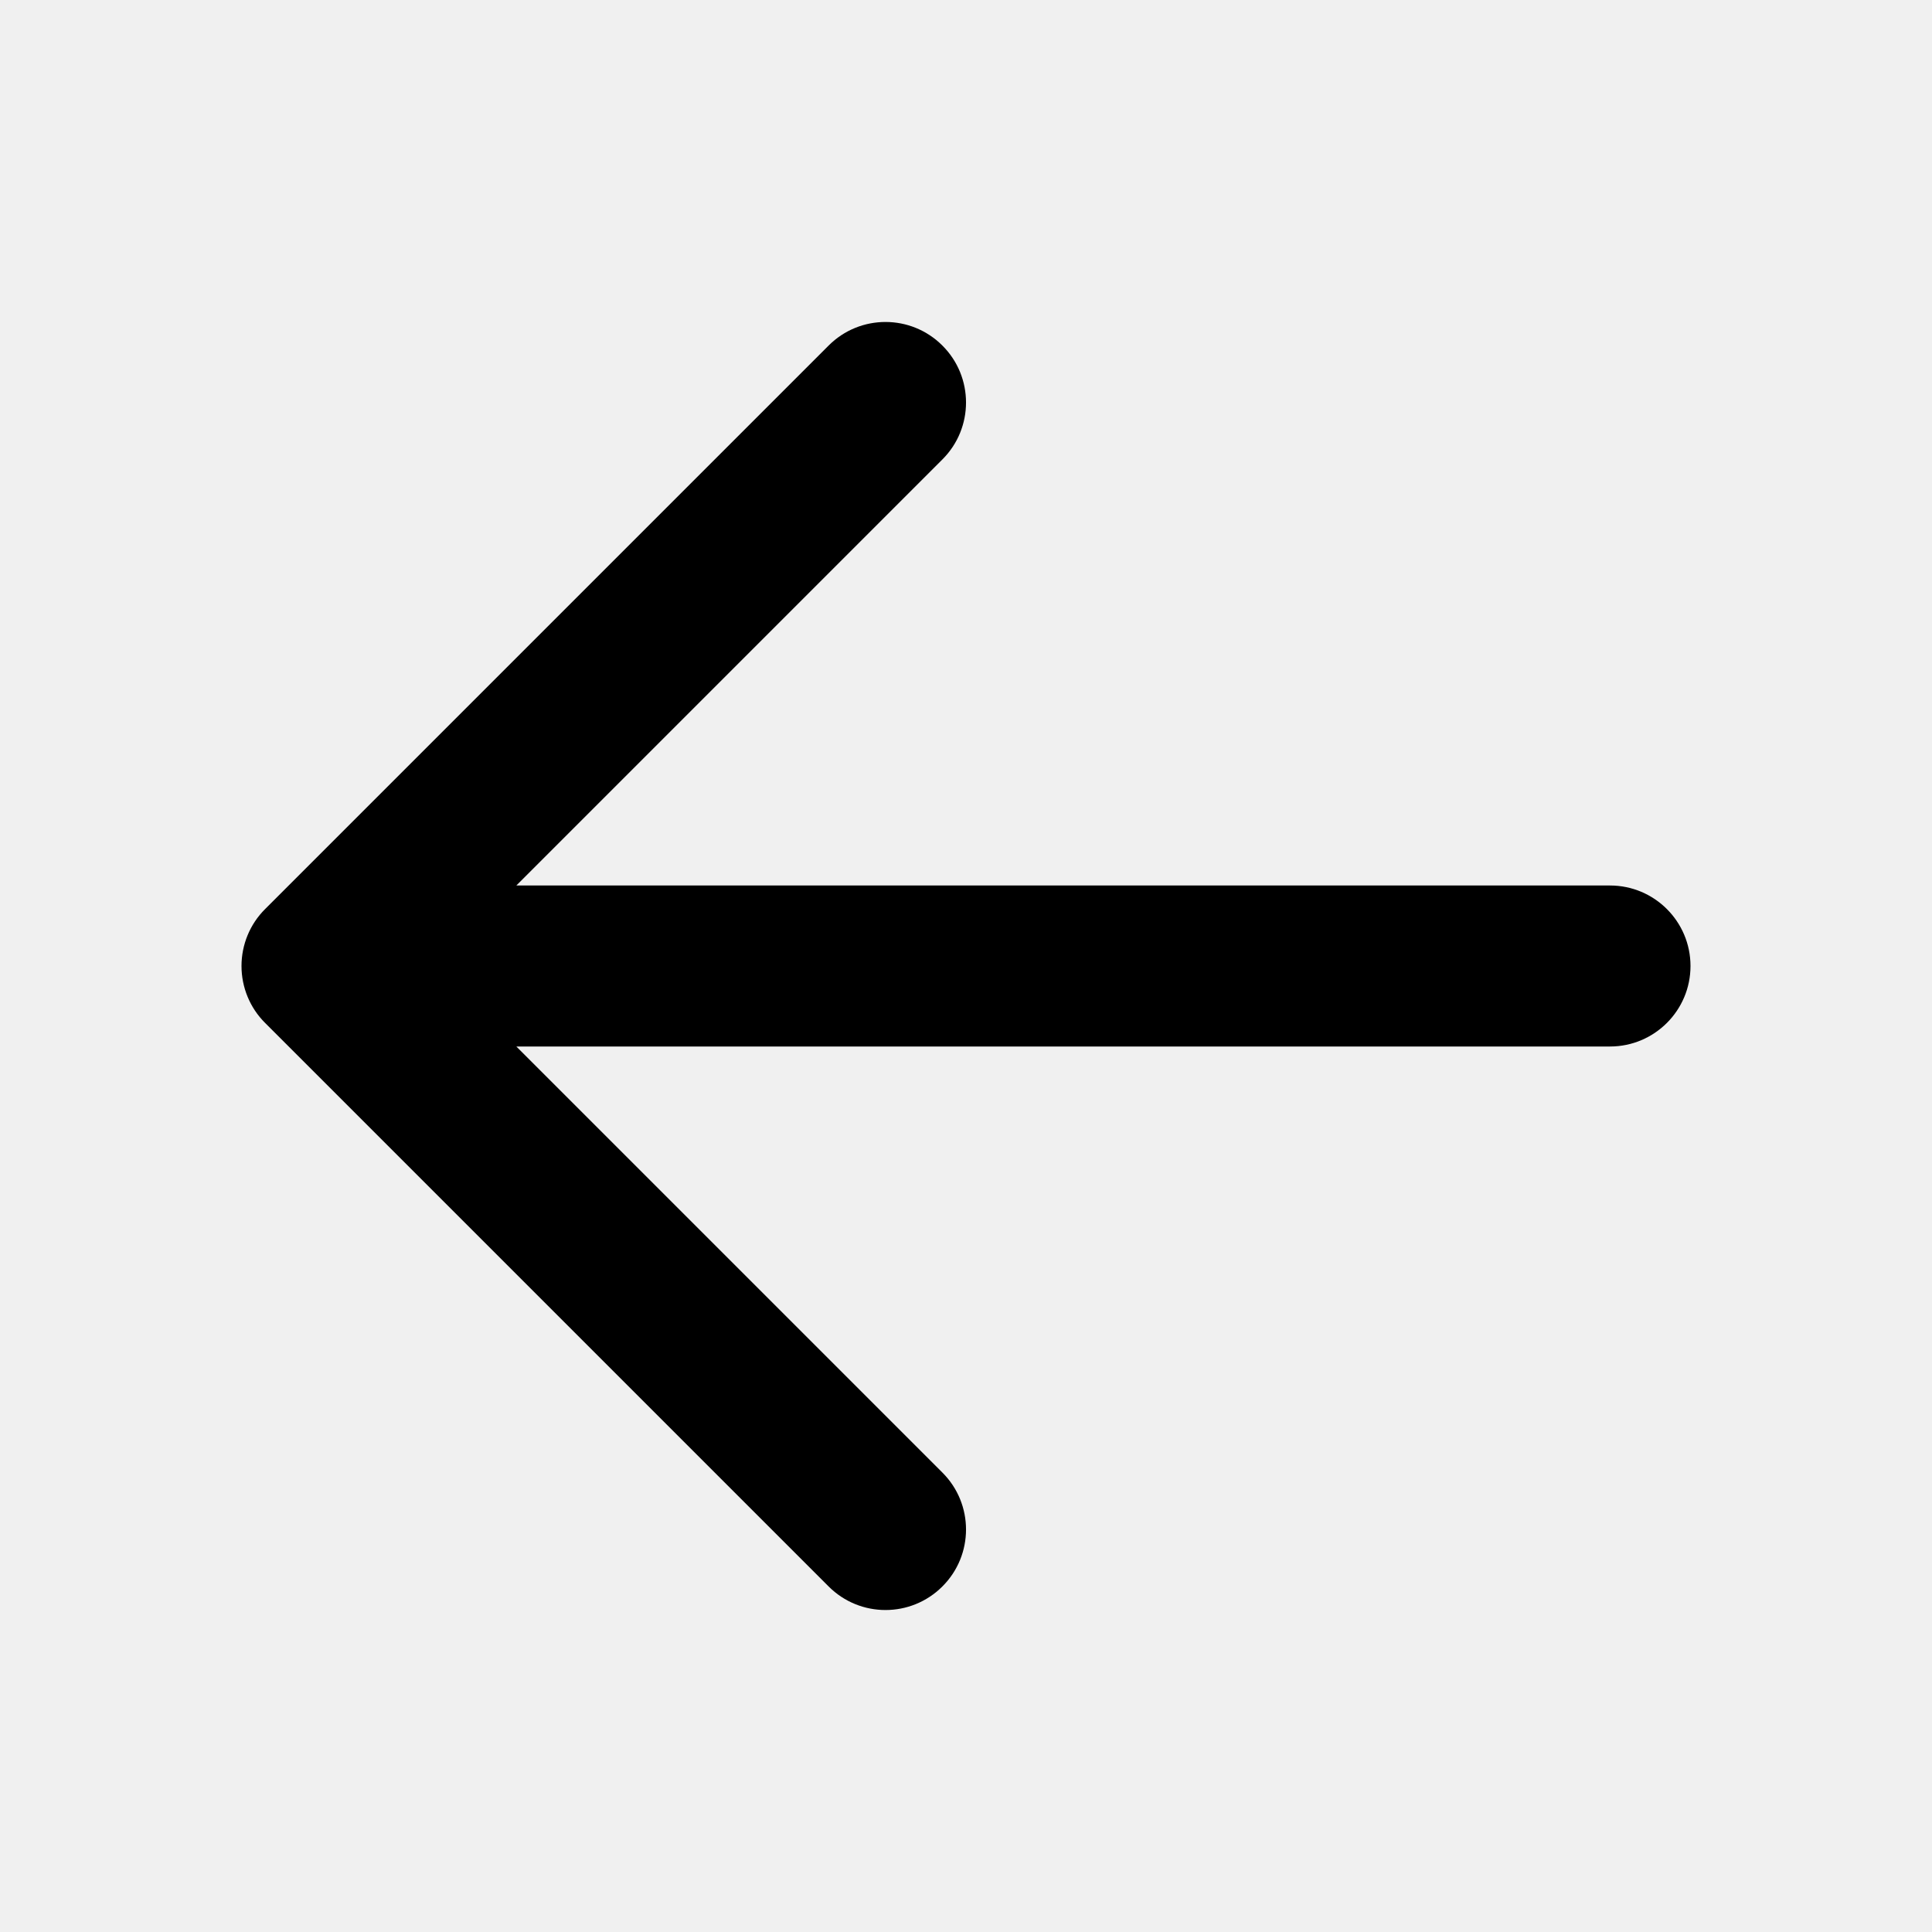
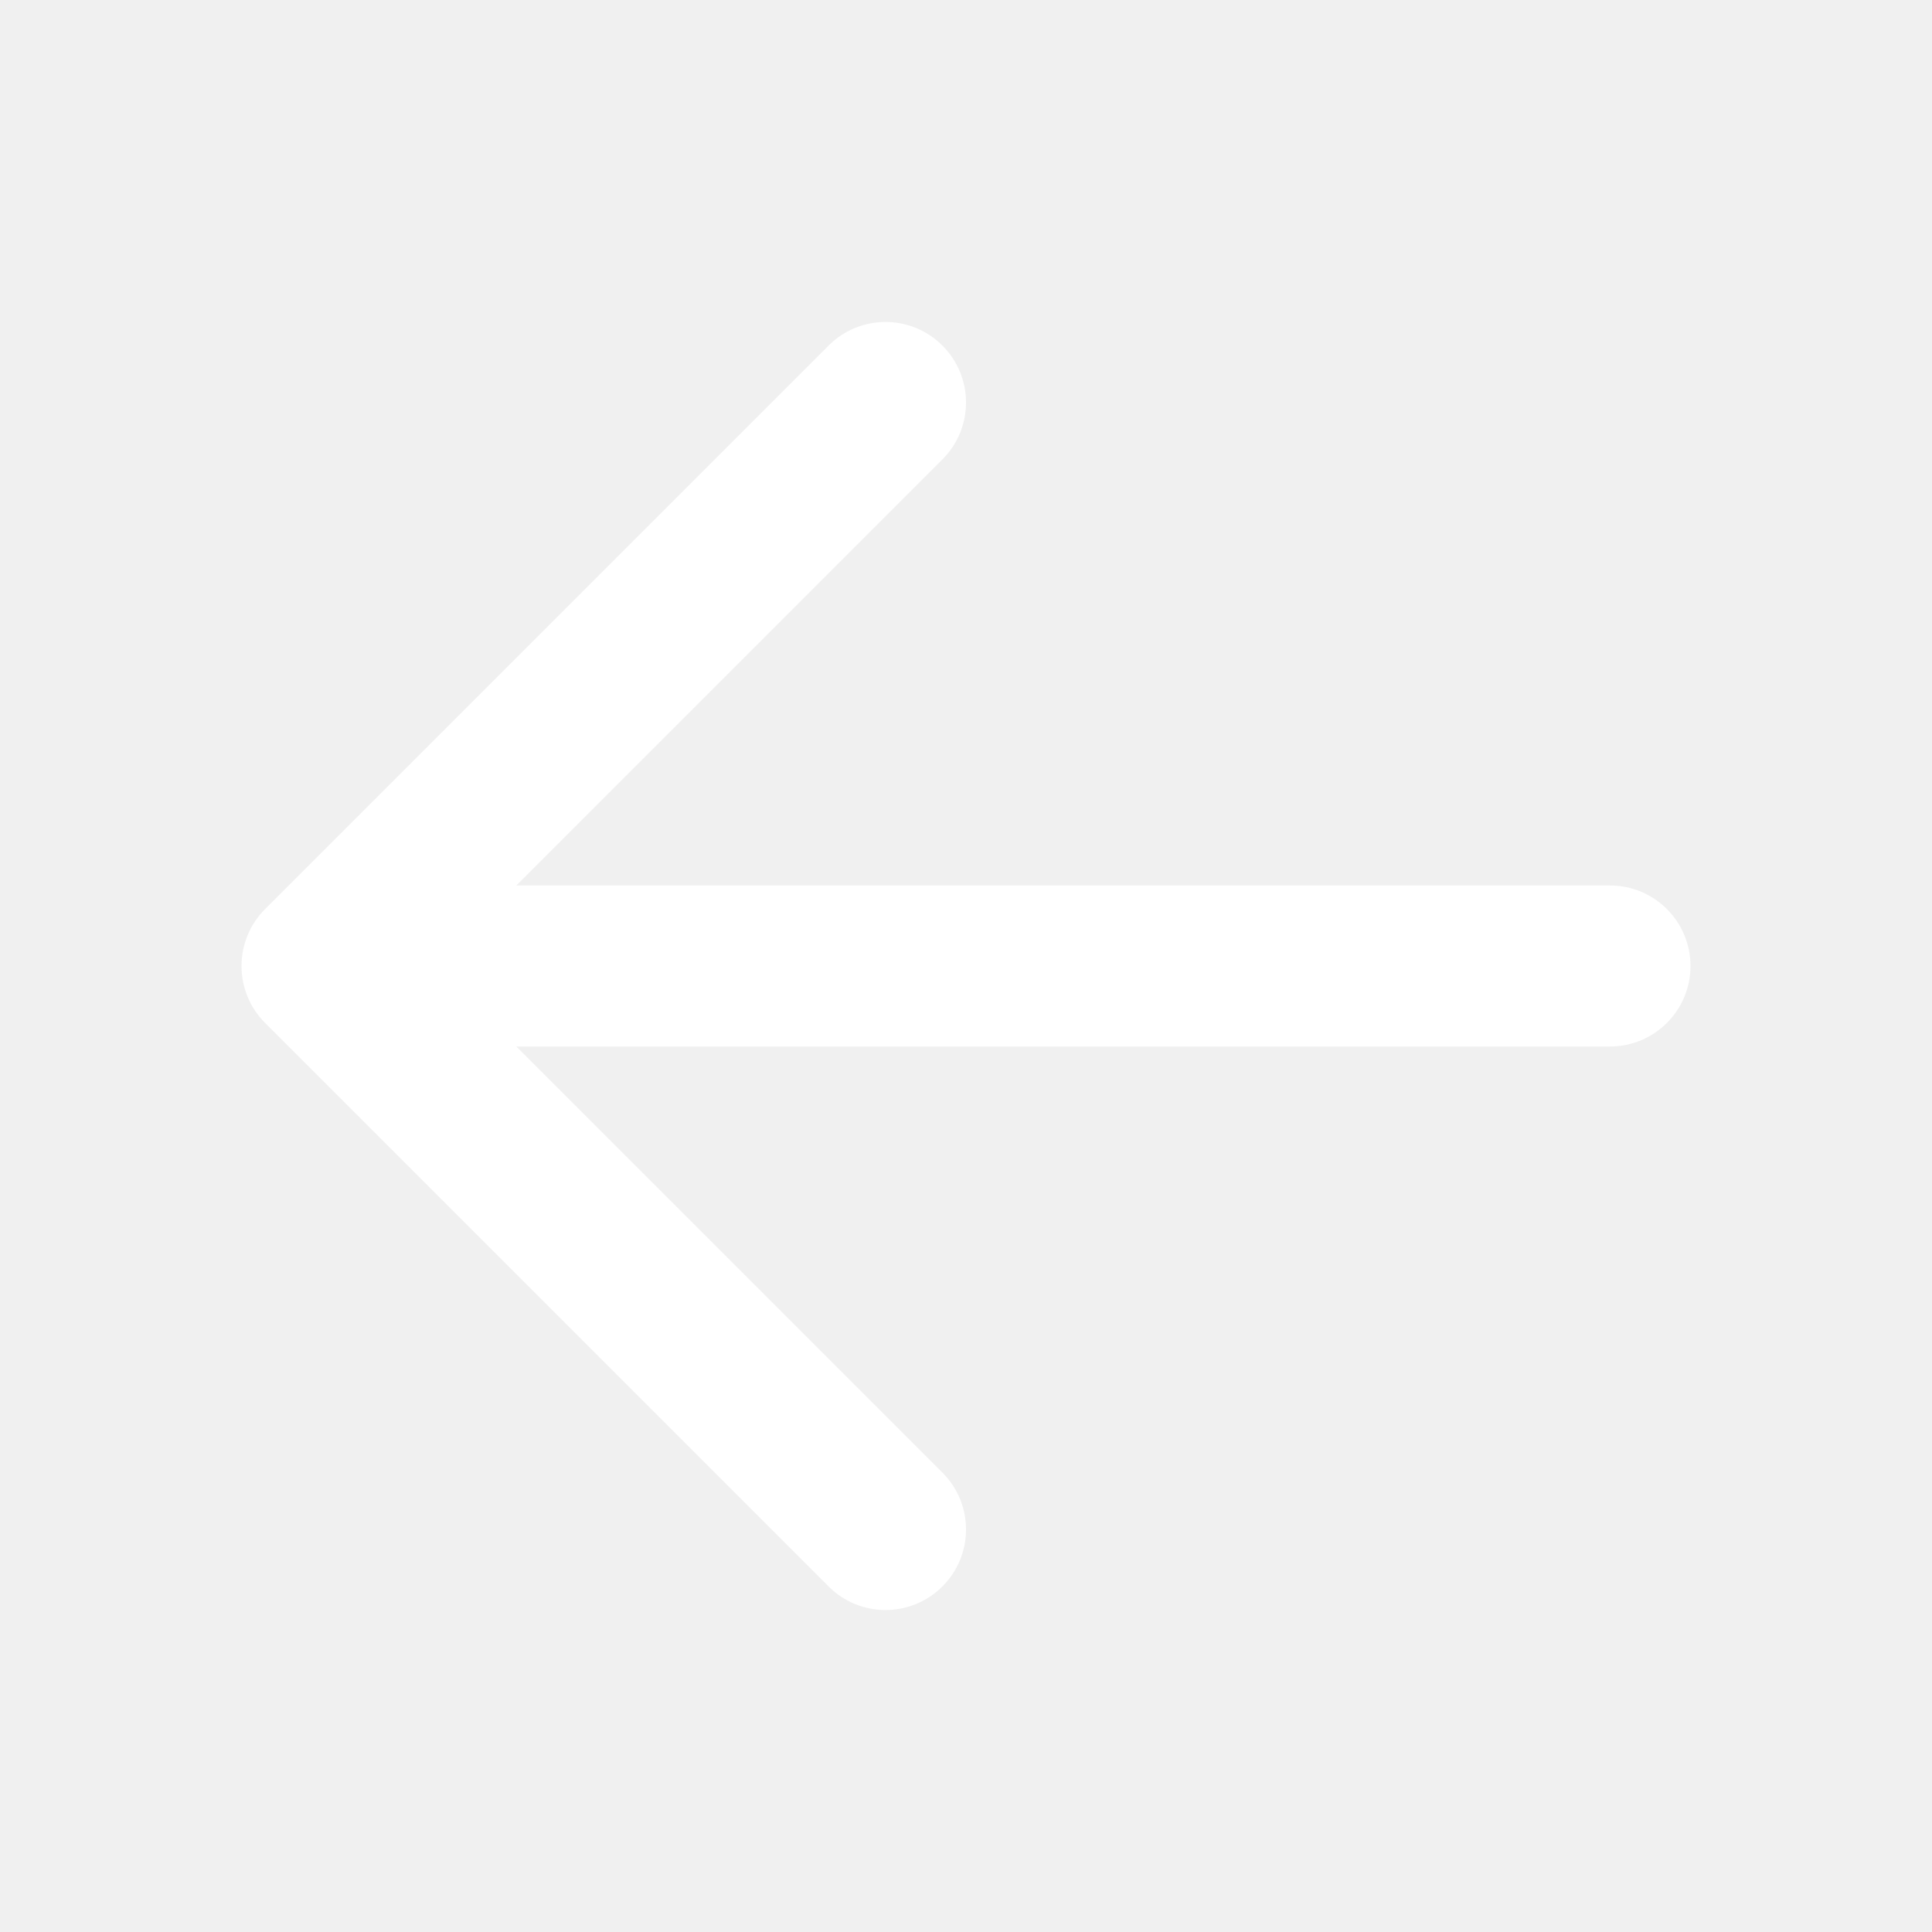
<svg xmlns="http://www.w3.org/2000/svg" width="800px" height="800px" viewBox="0 0 24 24" fill="none">
-   <path fill-rule="evenodd" clip-rule="evenodd" d="M11.707 4.293C12.098 4.683 12.098 5.317 11.707 5.707L6.414 11H20C20.552 11 21 11.448 21 12C21 12.552 20.552 13 20 13H6.414L11.707 18.293C12.098 18.683 12.098 19.317 11.707 19.707C11.317 20.098 10.683 20.098 10.293 19.707L3.293 12.707C3.105 12.52 3 12.265 3 12C3 11.735 3.105 11.48 3.293 11.293L10.293 4.293C10.683 3.902 11.317 3.902 11.707 4.293Z" fill="#000000" />
+   <path fill-rule="evenodd" clip-rule="evenodd" d="M11.707 4.293C12.098 4.683 12.098 5.317 11.707 5.707L6.414 11H20C20.552 11 21 11.448 21 12C21 12.552 20.552 13 20 13H6.414L11.707 18.293C12.098 18.683 12.098 19.317 11.707 19.707C11.317 20.098 10.683 20.098 10.293 19.707L3.293 12.707C3.105 12.52 3 12.265 3 12C3 11.735 3.105 11.48 3.293 11.293L10.293 4.293C10.683 3.902 11.317 3.902 11.707 4.293Z" fill="#ffffff" />
</svg>
